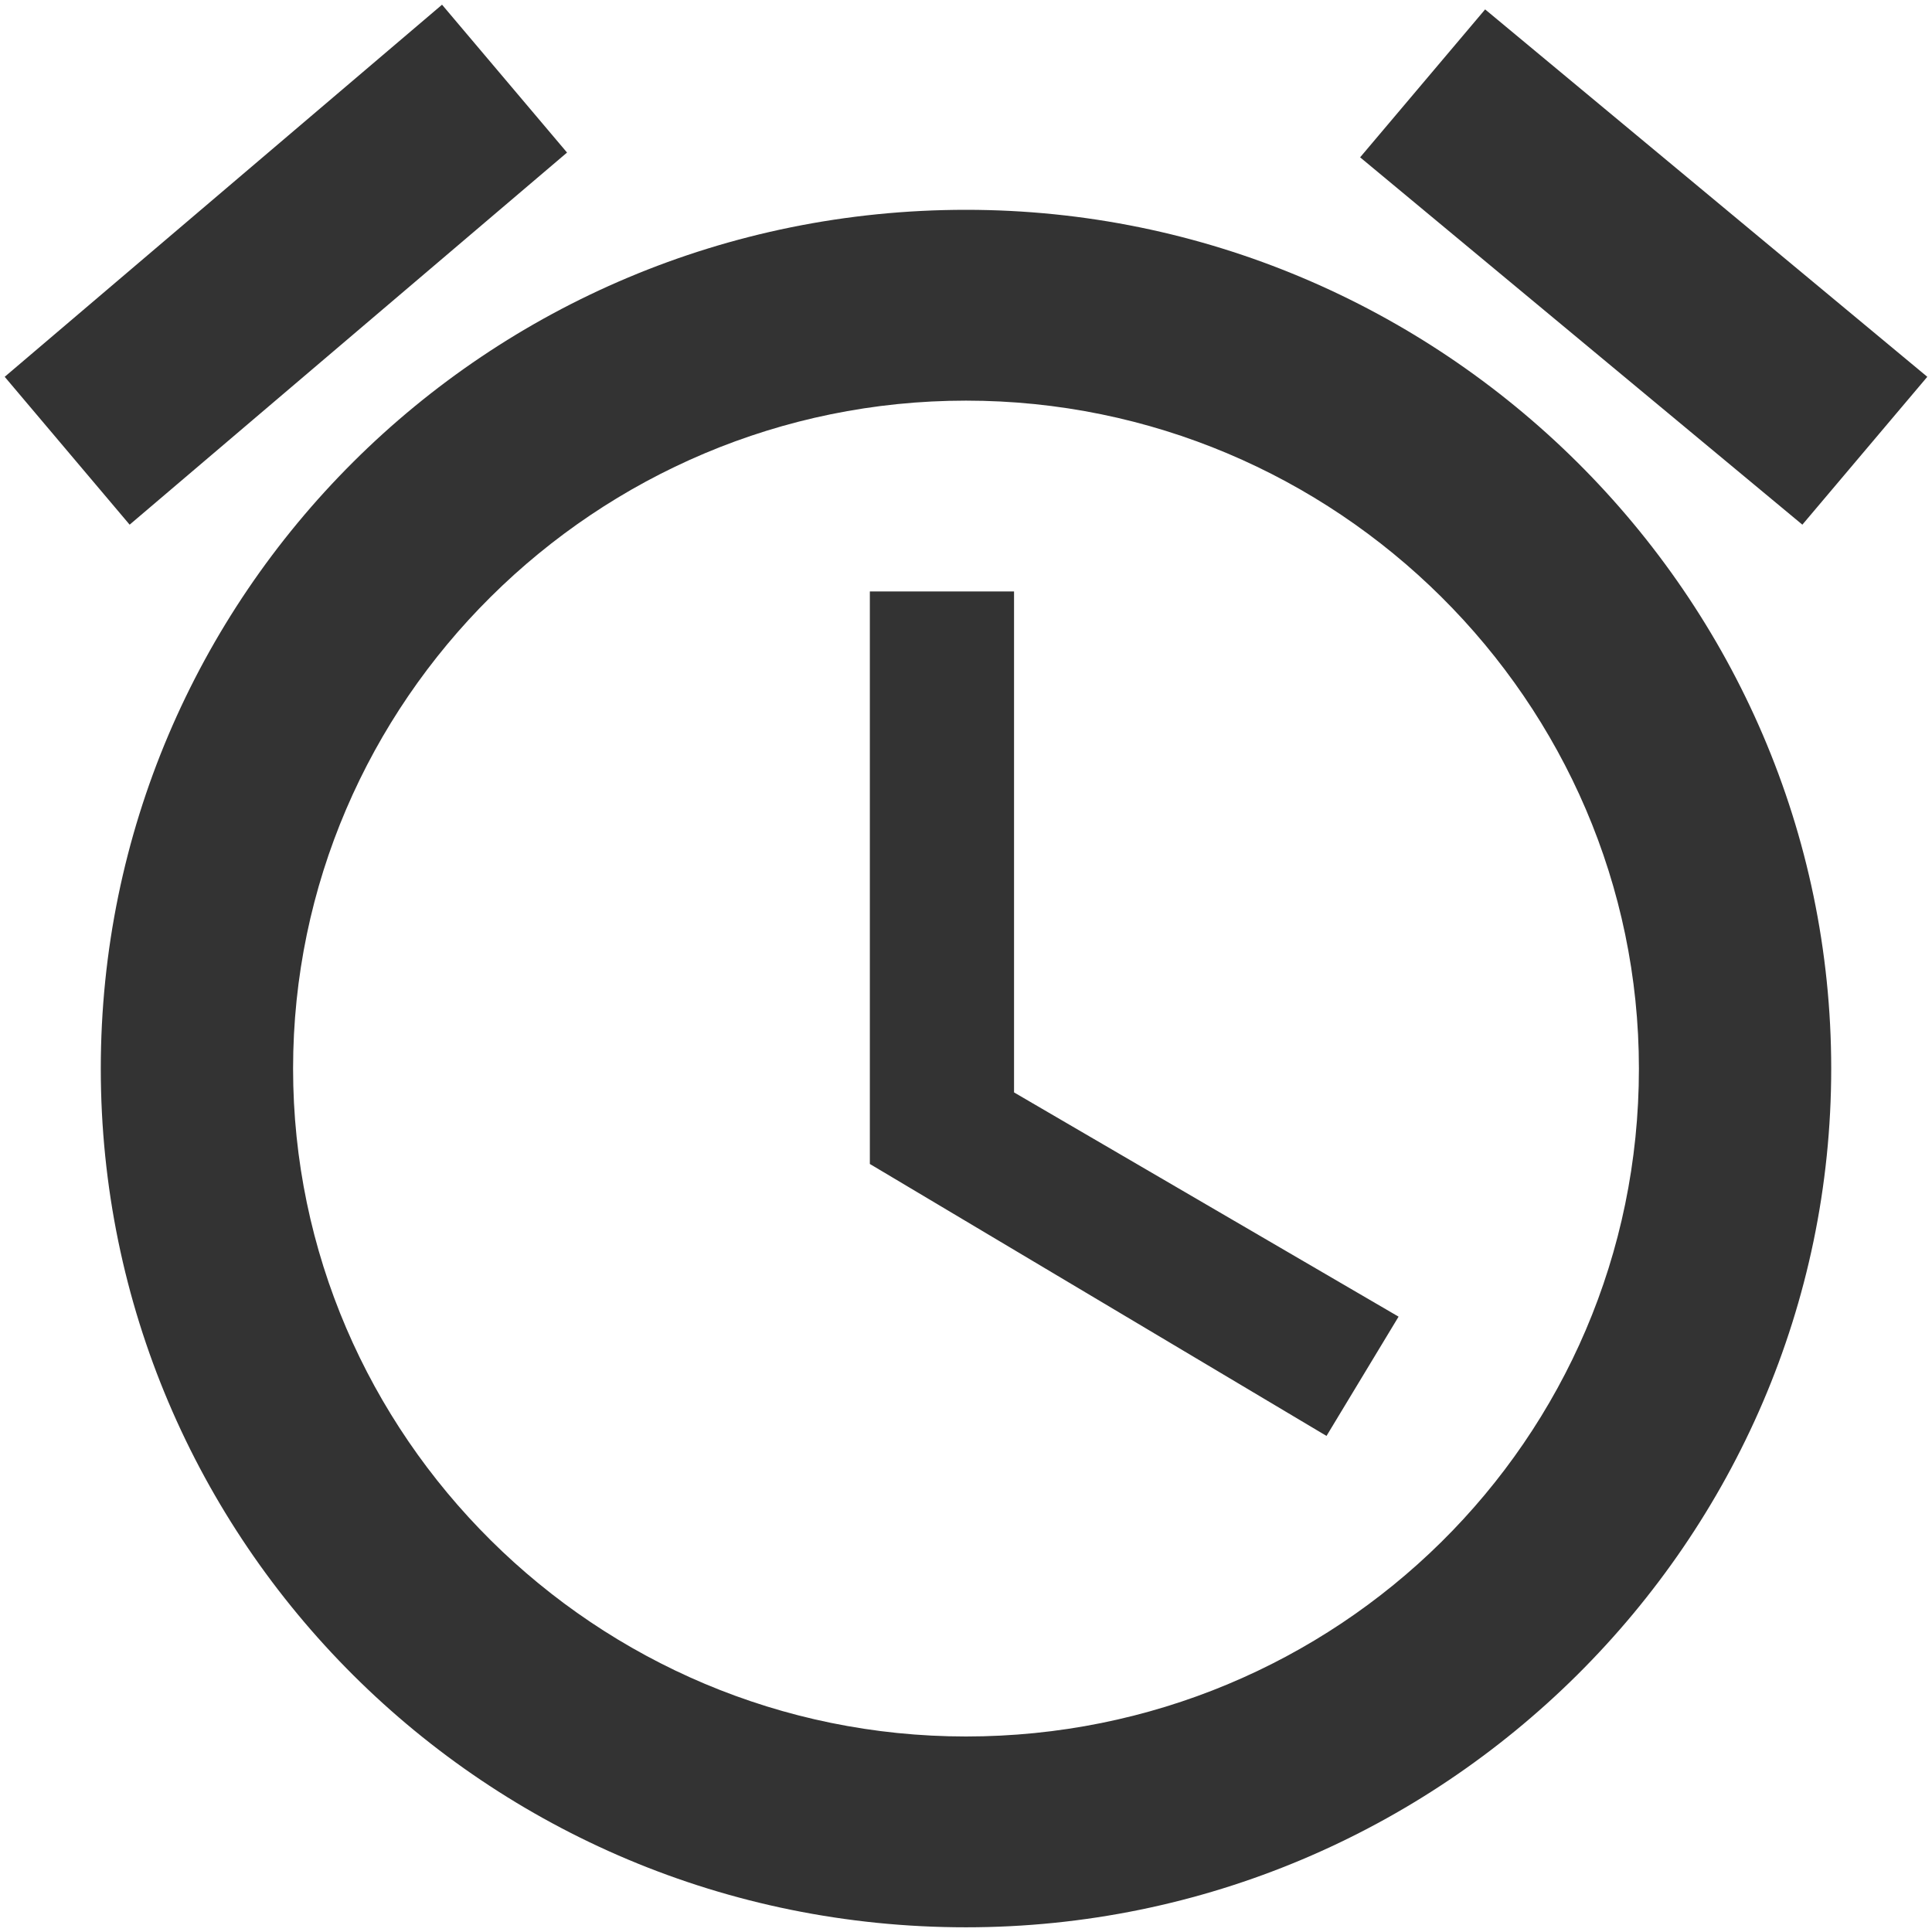
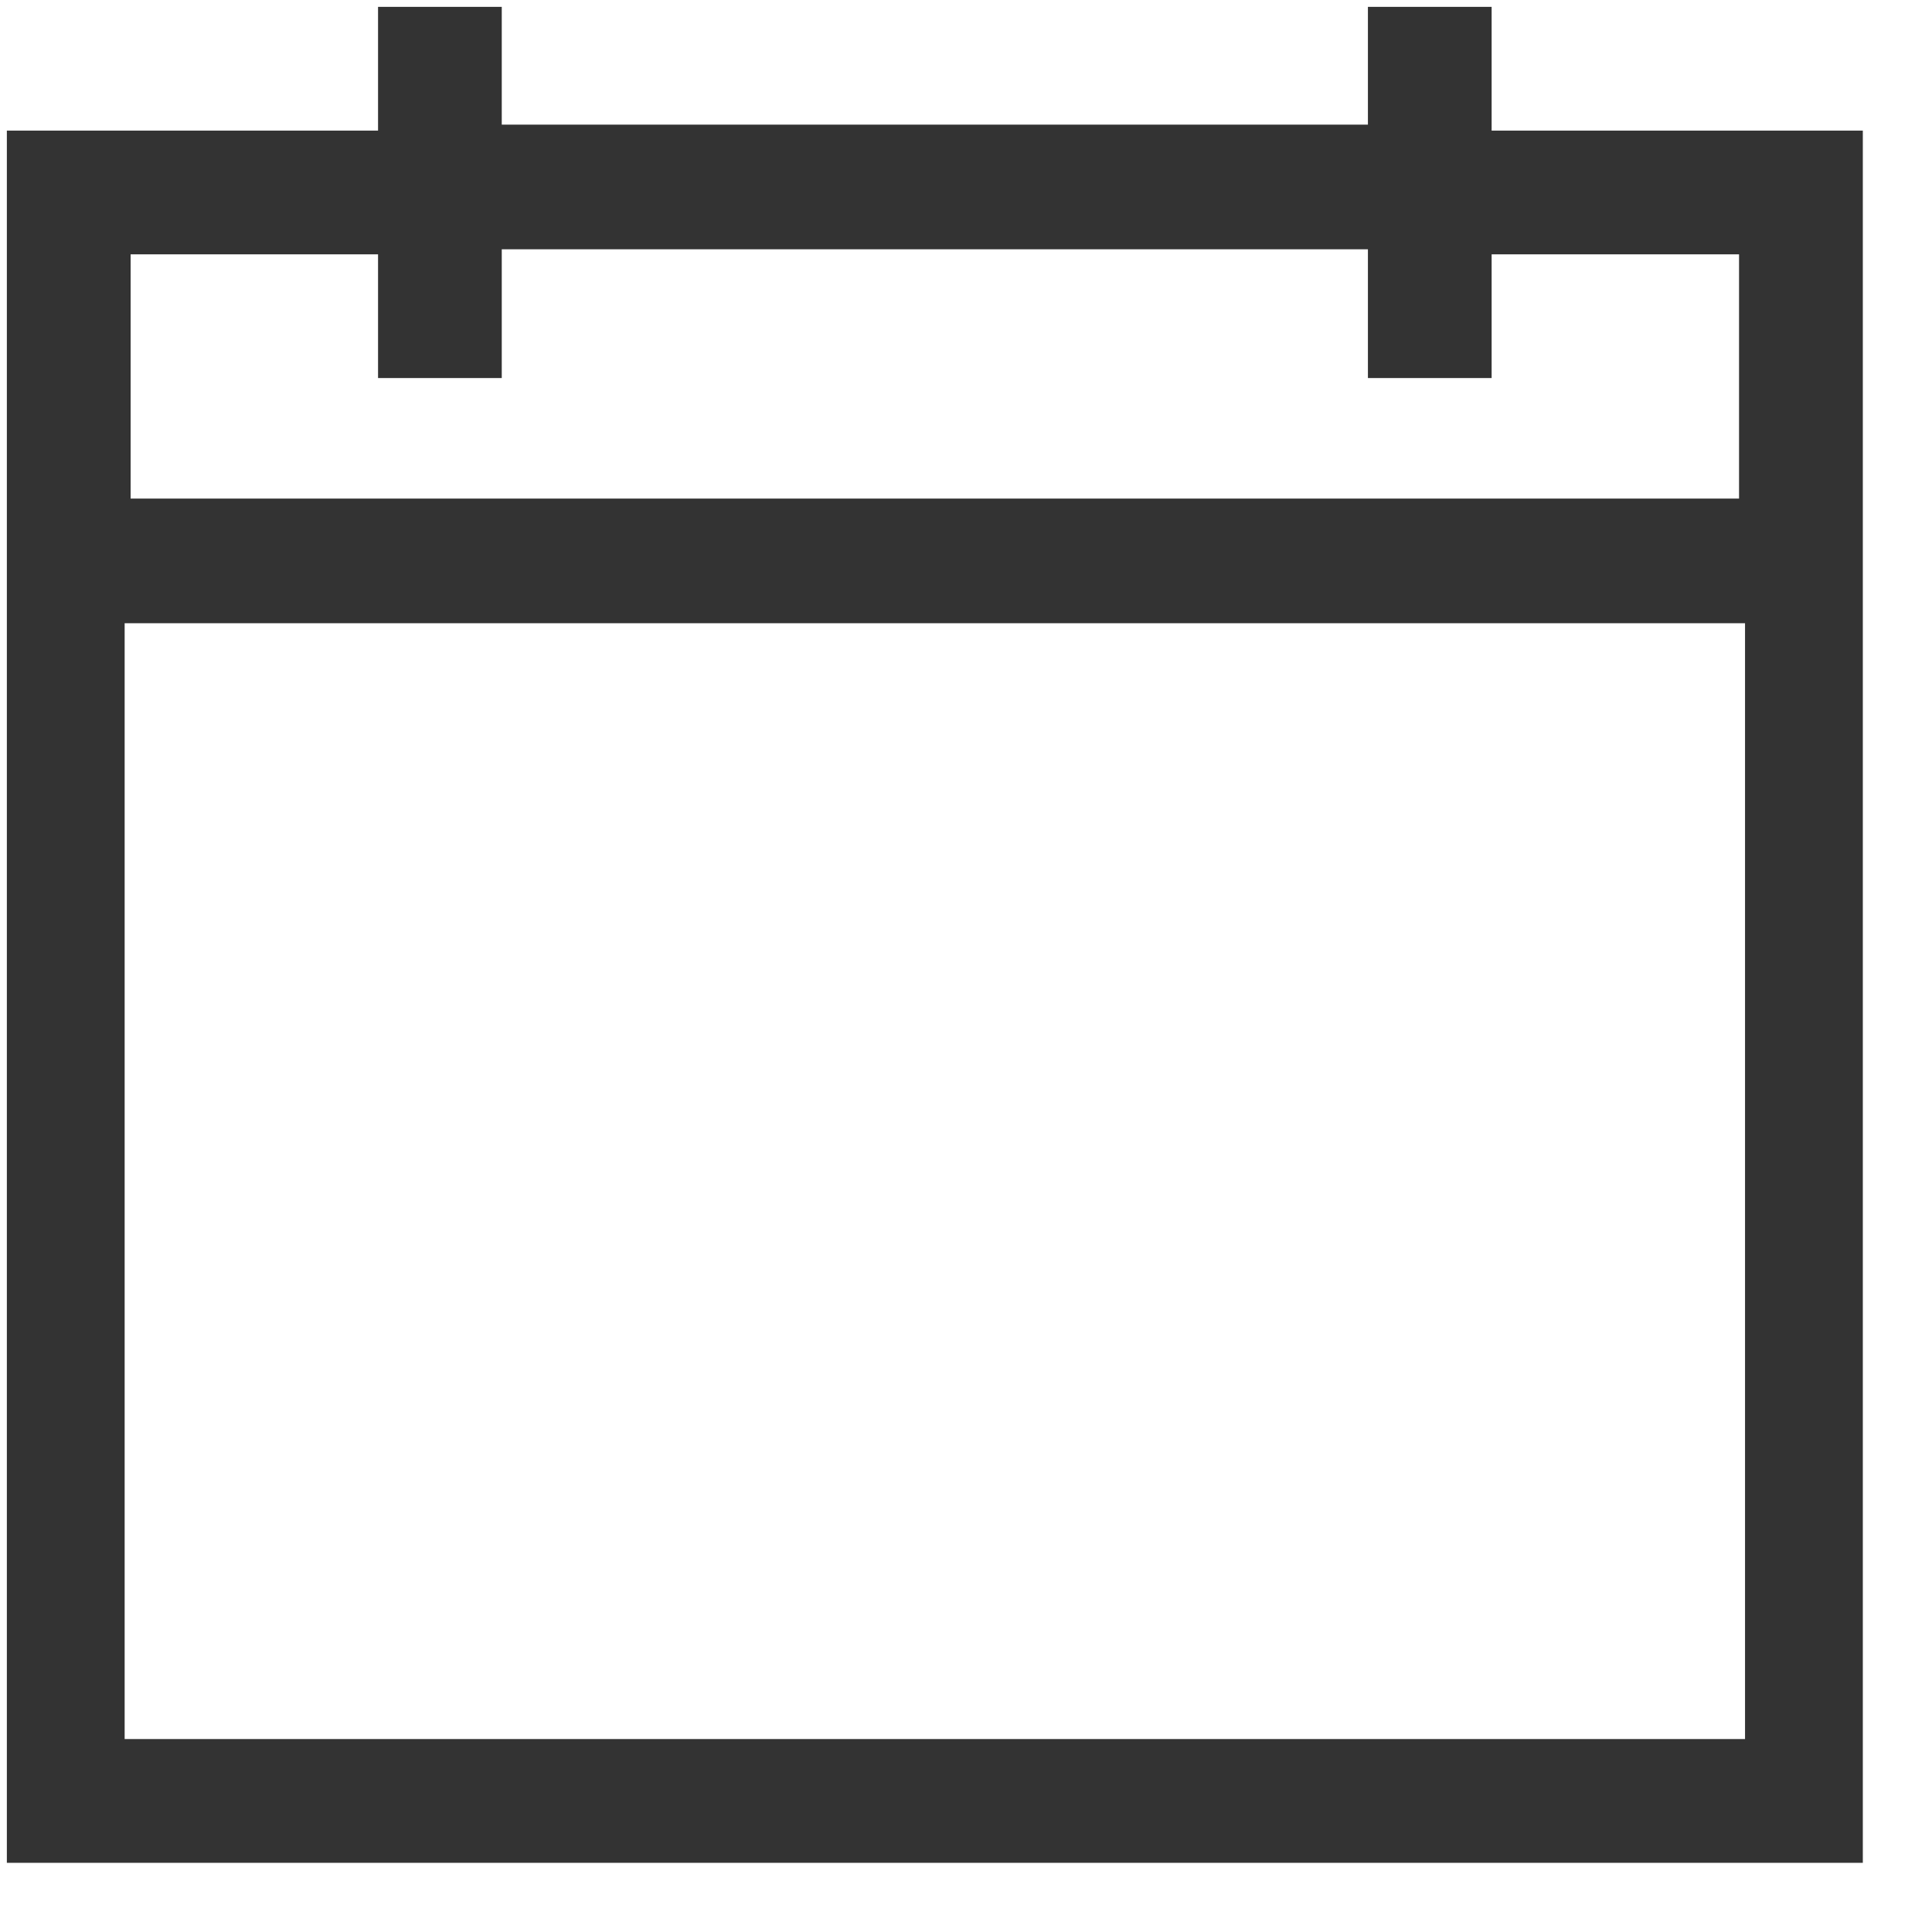
- <svg xmlns="http://www.w3.org/2000/svg" version="1.1" width="30px" height="30px">
-   <g transform="matrix(1 0 0 1 -229 -736 )">
-     <path d="M 27.987 8.147  L 29.927 5.851  L 23.061 0.146  L 21.12 2.443  L 27.987 8.147  Z M 2.013 8.147  L 8.805 2.369  L 6.864 0.073  L 0.073 5.851  L 2.013 8.147  Z M 15.746 9.184  L 13.507 9.184  L 13.507 18.074  L 20.598 22.297  L 21.717 20.445  L 15.746 16.963  L 15.746 9.184  Z M 28.435 16.593  C 28.435 9.258  22.39 3.258  15 3.258  C 7.536 3.258  1.565 9.258  1.565 16.593  C 1.565 23.927  7.536 29.927  15 29.927  C 22.39 29.927  28.435 23.927  28.435 16.593  Z M 25.449 16.593  C 25.449 22.371  20.747 26.964  15 26.964  C 9.253 26.964  4.551 22.297  4.551 16.593  C 4.551 10.888  9.253 6.221  15 6.221  C 20.747 6.221  25.449 10.888  25.449 16.593  Z " fill-rule="nonzero" fill="#333333" stroke="none" transform="matrix(1 0 0 1 229 736 )" />
+ <svg xmlns="http://www.w3.org/2000/svg" version="1.1" width="31px" height="31px">
+   <g transform="matrix(1 0 0 1 -519 -736 )">
+     <path d="M 29.89 29.89  L 0.11 29.89  L 0.11 2.096  L 6.066 2.096  L 6.066 0.11  L 8.051 0.11  L 8.051 2  L 21.949 2  L 21.949 0.11  L 23.934 0.11  L 23.934 2.096  L 29.89 2.096  L 29.89 29.89  Z M 2 27.904  L 28 27.904  L 28 10  L 2 10  L 2 27.904  Z M 2.096 4.081  L 2.096 8  L 27.904 8  L 27.904 4.081  L 23.934 4.081  L 23.934 6.066  L 21.949 6.066  L 21.949 4  L 8.051 4  L 8.051 6.066  L 6.066 6.066  L 6.066 4.081  L 2.096 4.081  Z " fill-rule="nonzero" fill="#333333" stroke="none" transform="matrix(1 0 0 1 519 736 )" />
  </g>
</svg>
